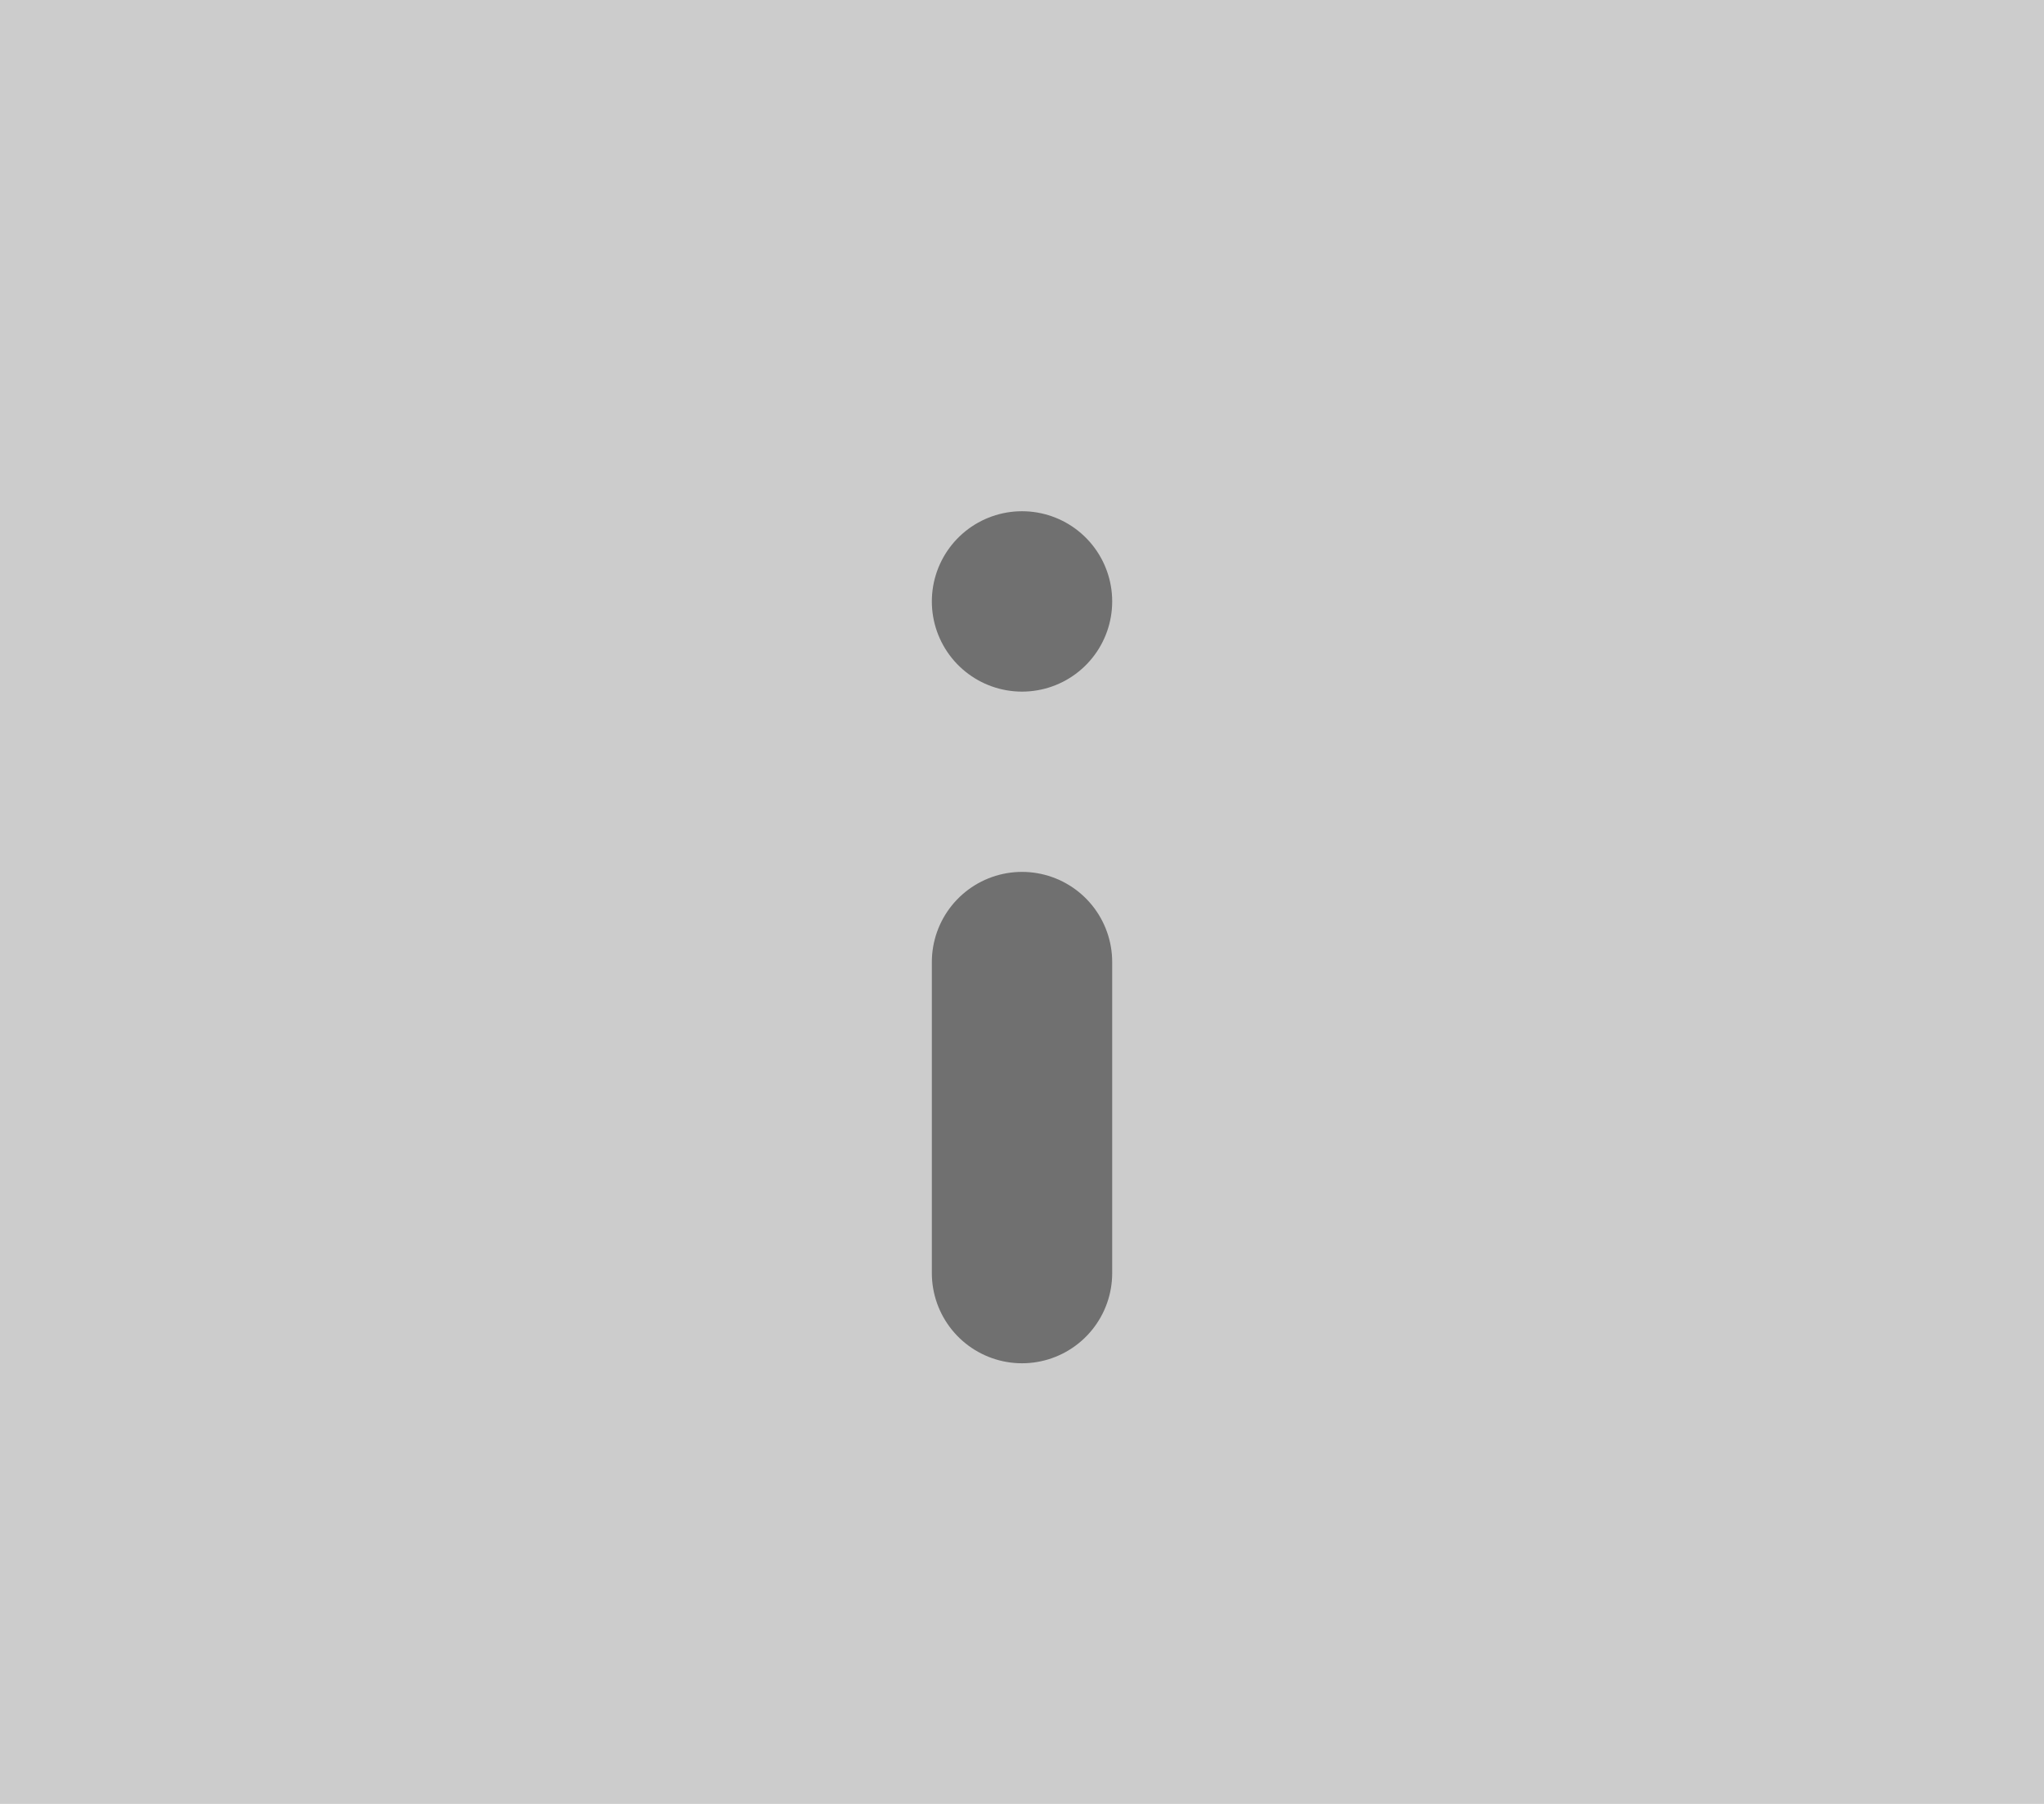
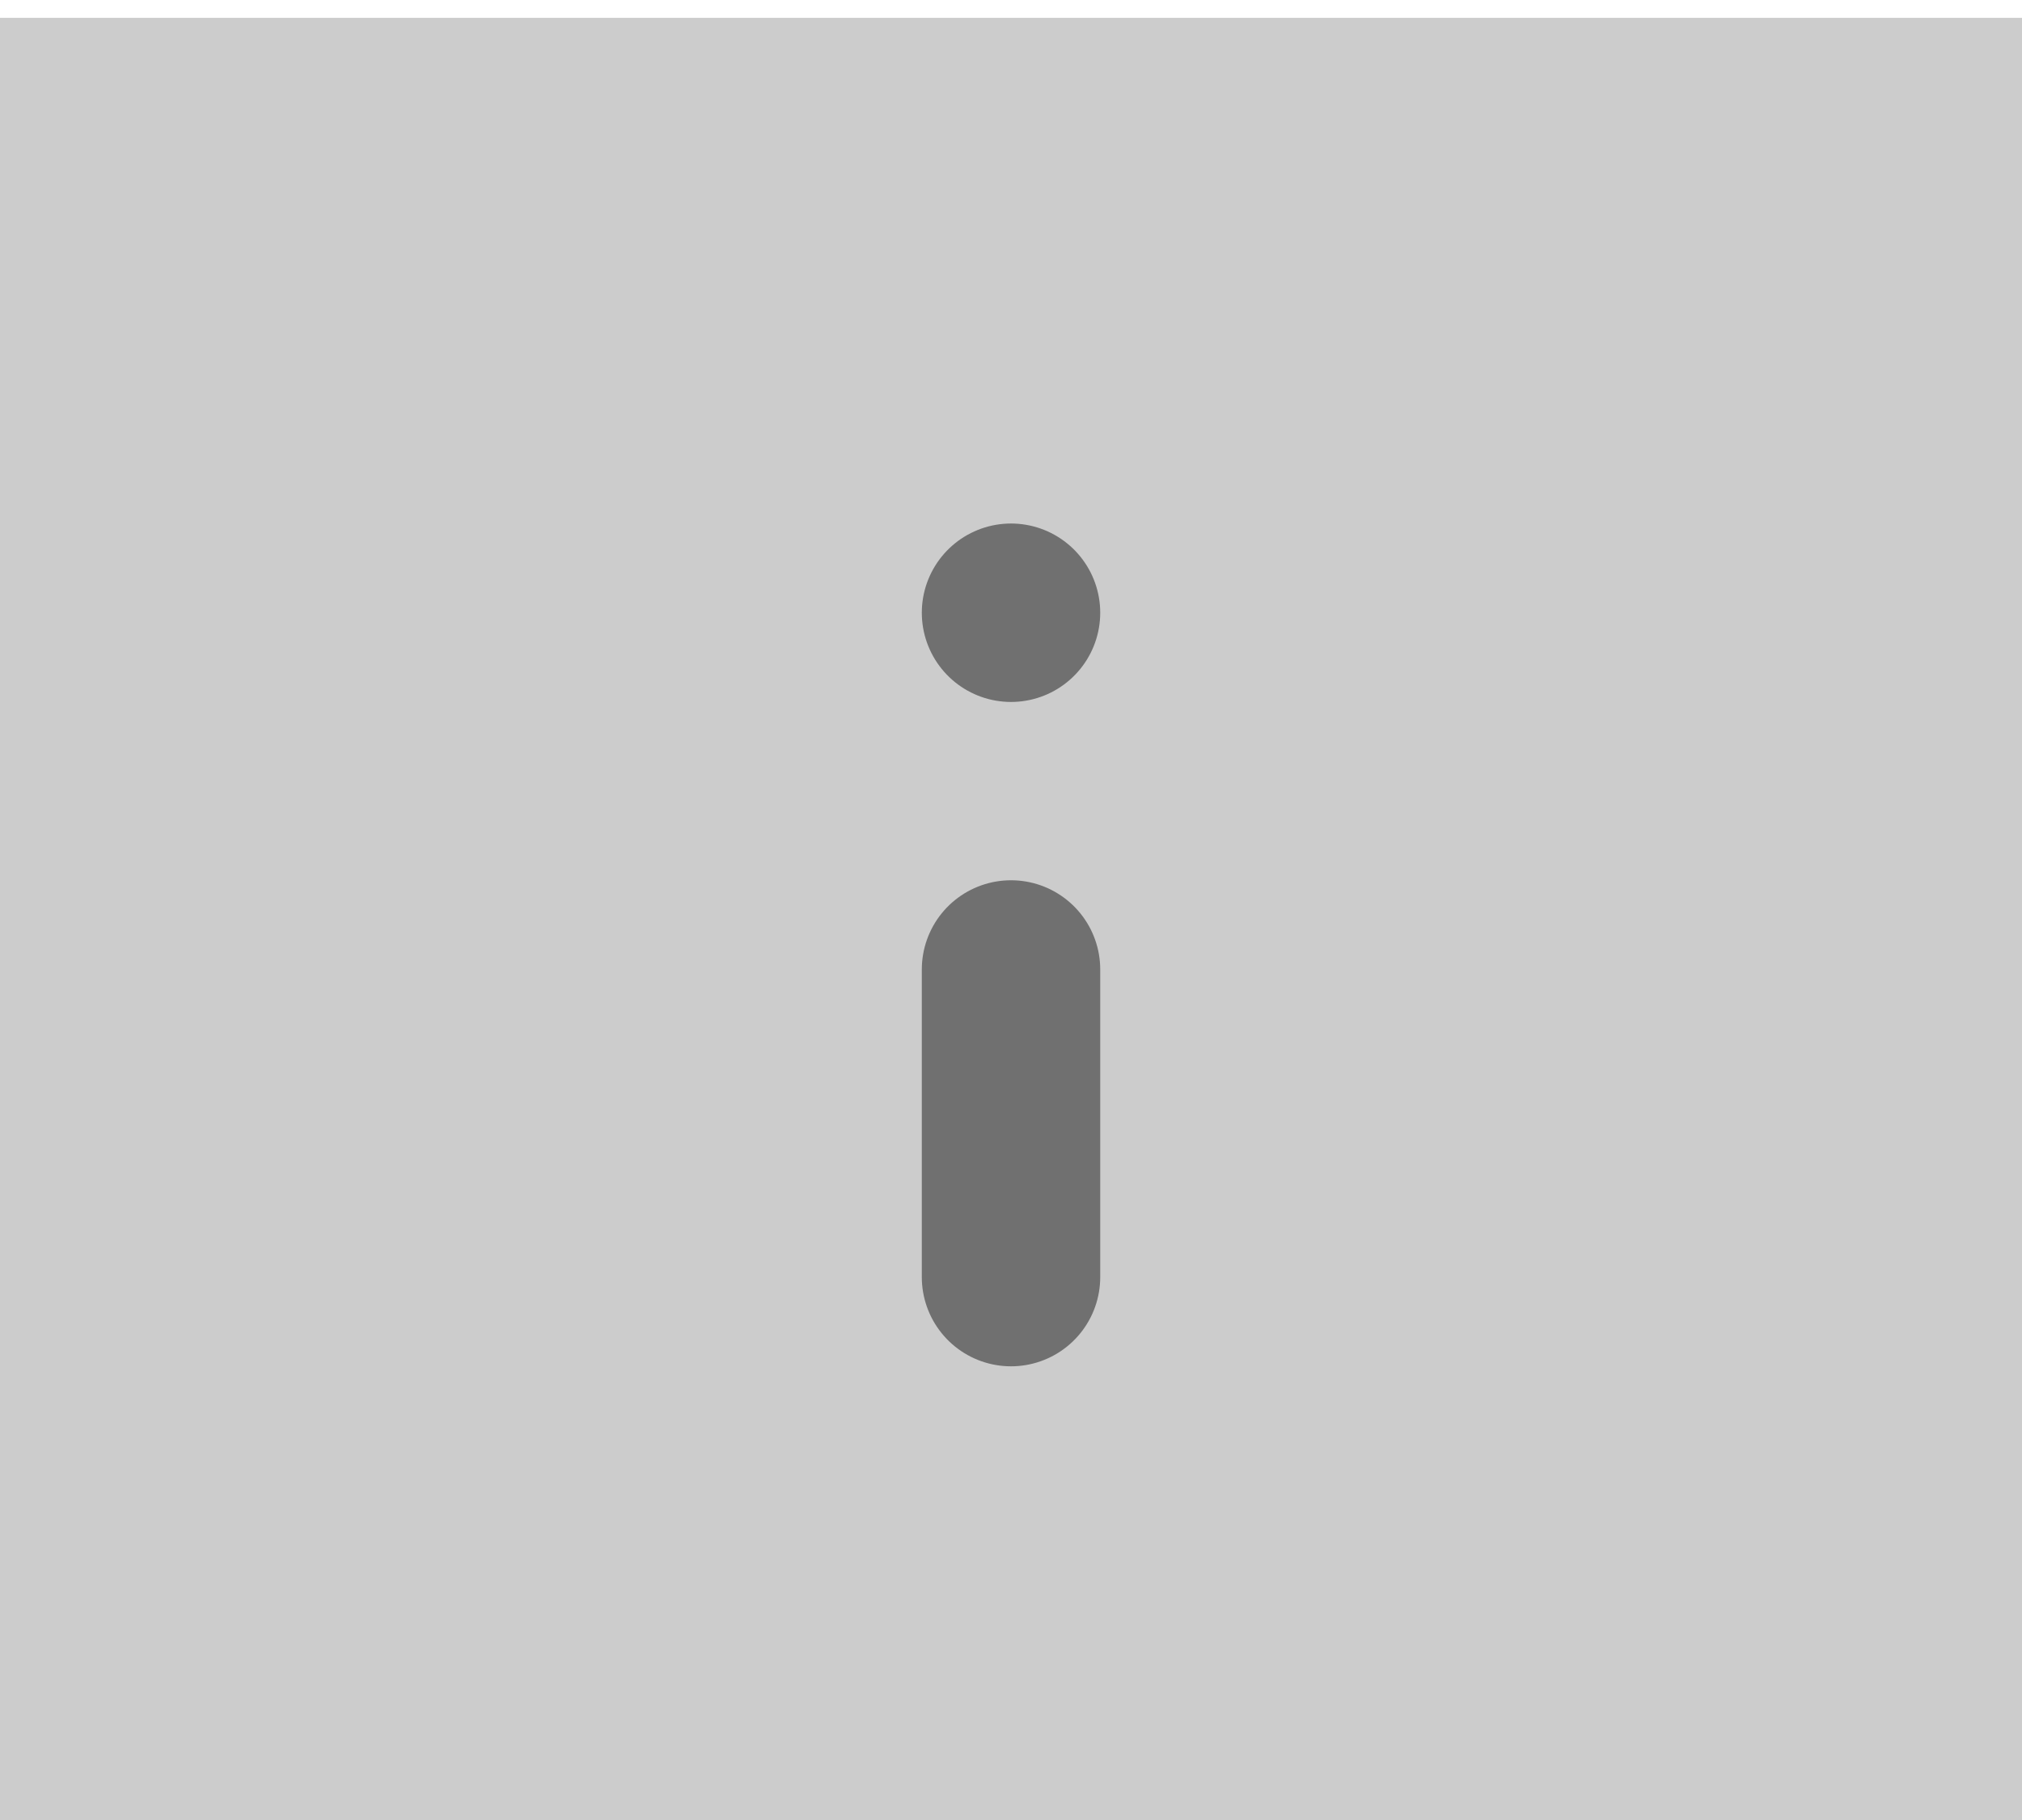
- <svg xmlns="http://www.w3.org/2000/svg" width="17" height="15" viewBox="0 0 17 15">
+ <svg xmlns="http://www.w3.org/2000/svg" width="20" height="18" viewBox="0 0 17 15">
  <g id="그룹_703" data-name="그룹 703" transform="translate(-5702 432)">
-     <rect id="사각형_4861" data-name="사각형 4861" width="17" height="15" transform="translate(5702 -432)" fill="#ccc" />
+     <rect id="사각형_4861" data-name="사각형 4861" width="20" height="18" transform="translate(5702 -432)" fill="#ccc" />
    <g id="Icon_feather-info" data-name="Icon feather-info" transform="translate(5701.036 -434.464)">
      <path id="패스_590" data-name="패스 590" d="M18,20.586V18" transform="translate(-8.536 -7.536)" fill="none" stroke="#707070" stroke-linecap="round" stroke-linejoin="round" stroke-width="1.5" />
      <path id="패스_591" data-name="패스 591" d="M18,12h0" transform="translate(-8.536 -4.535)" fill="none" stroke="#707070" stroke-linecap="round" stroke-linejoin="round" stroke-width="1.5" />
    </g>
  </g>
</svg>
